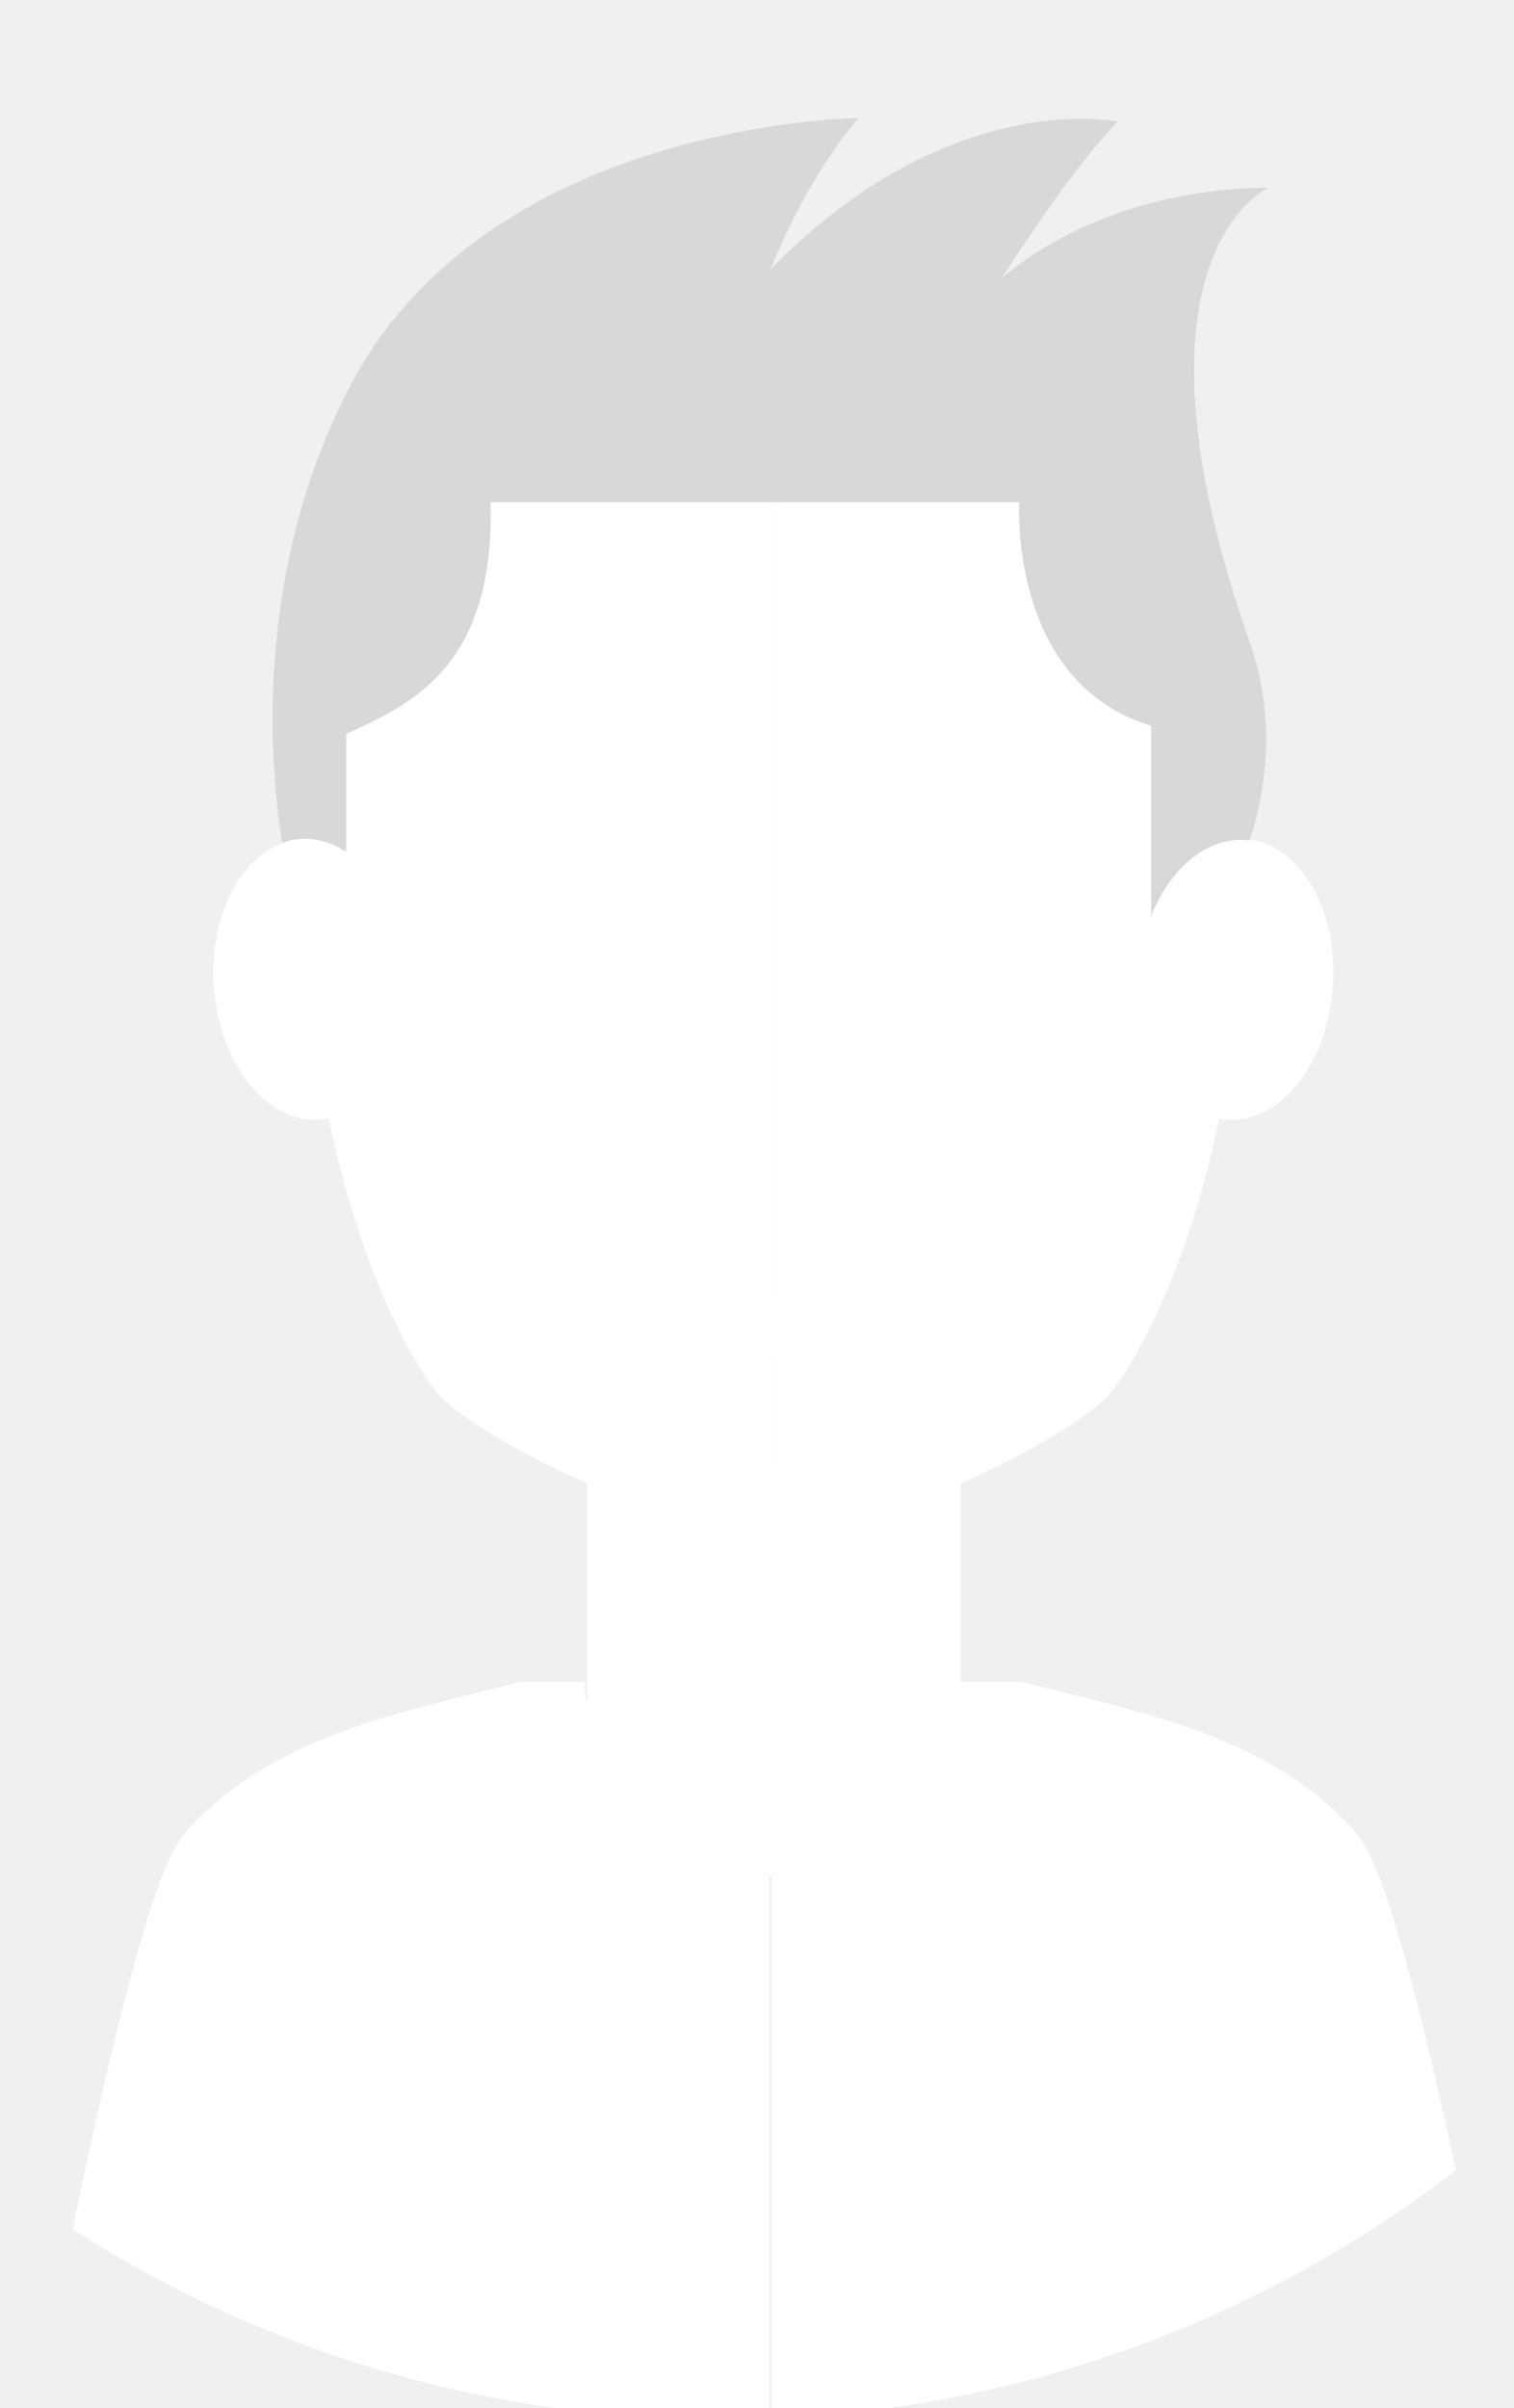
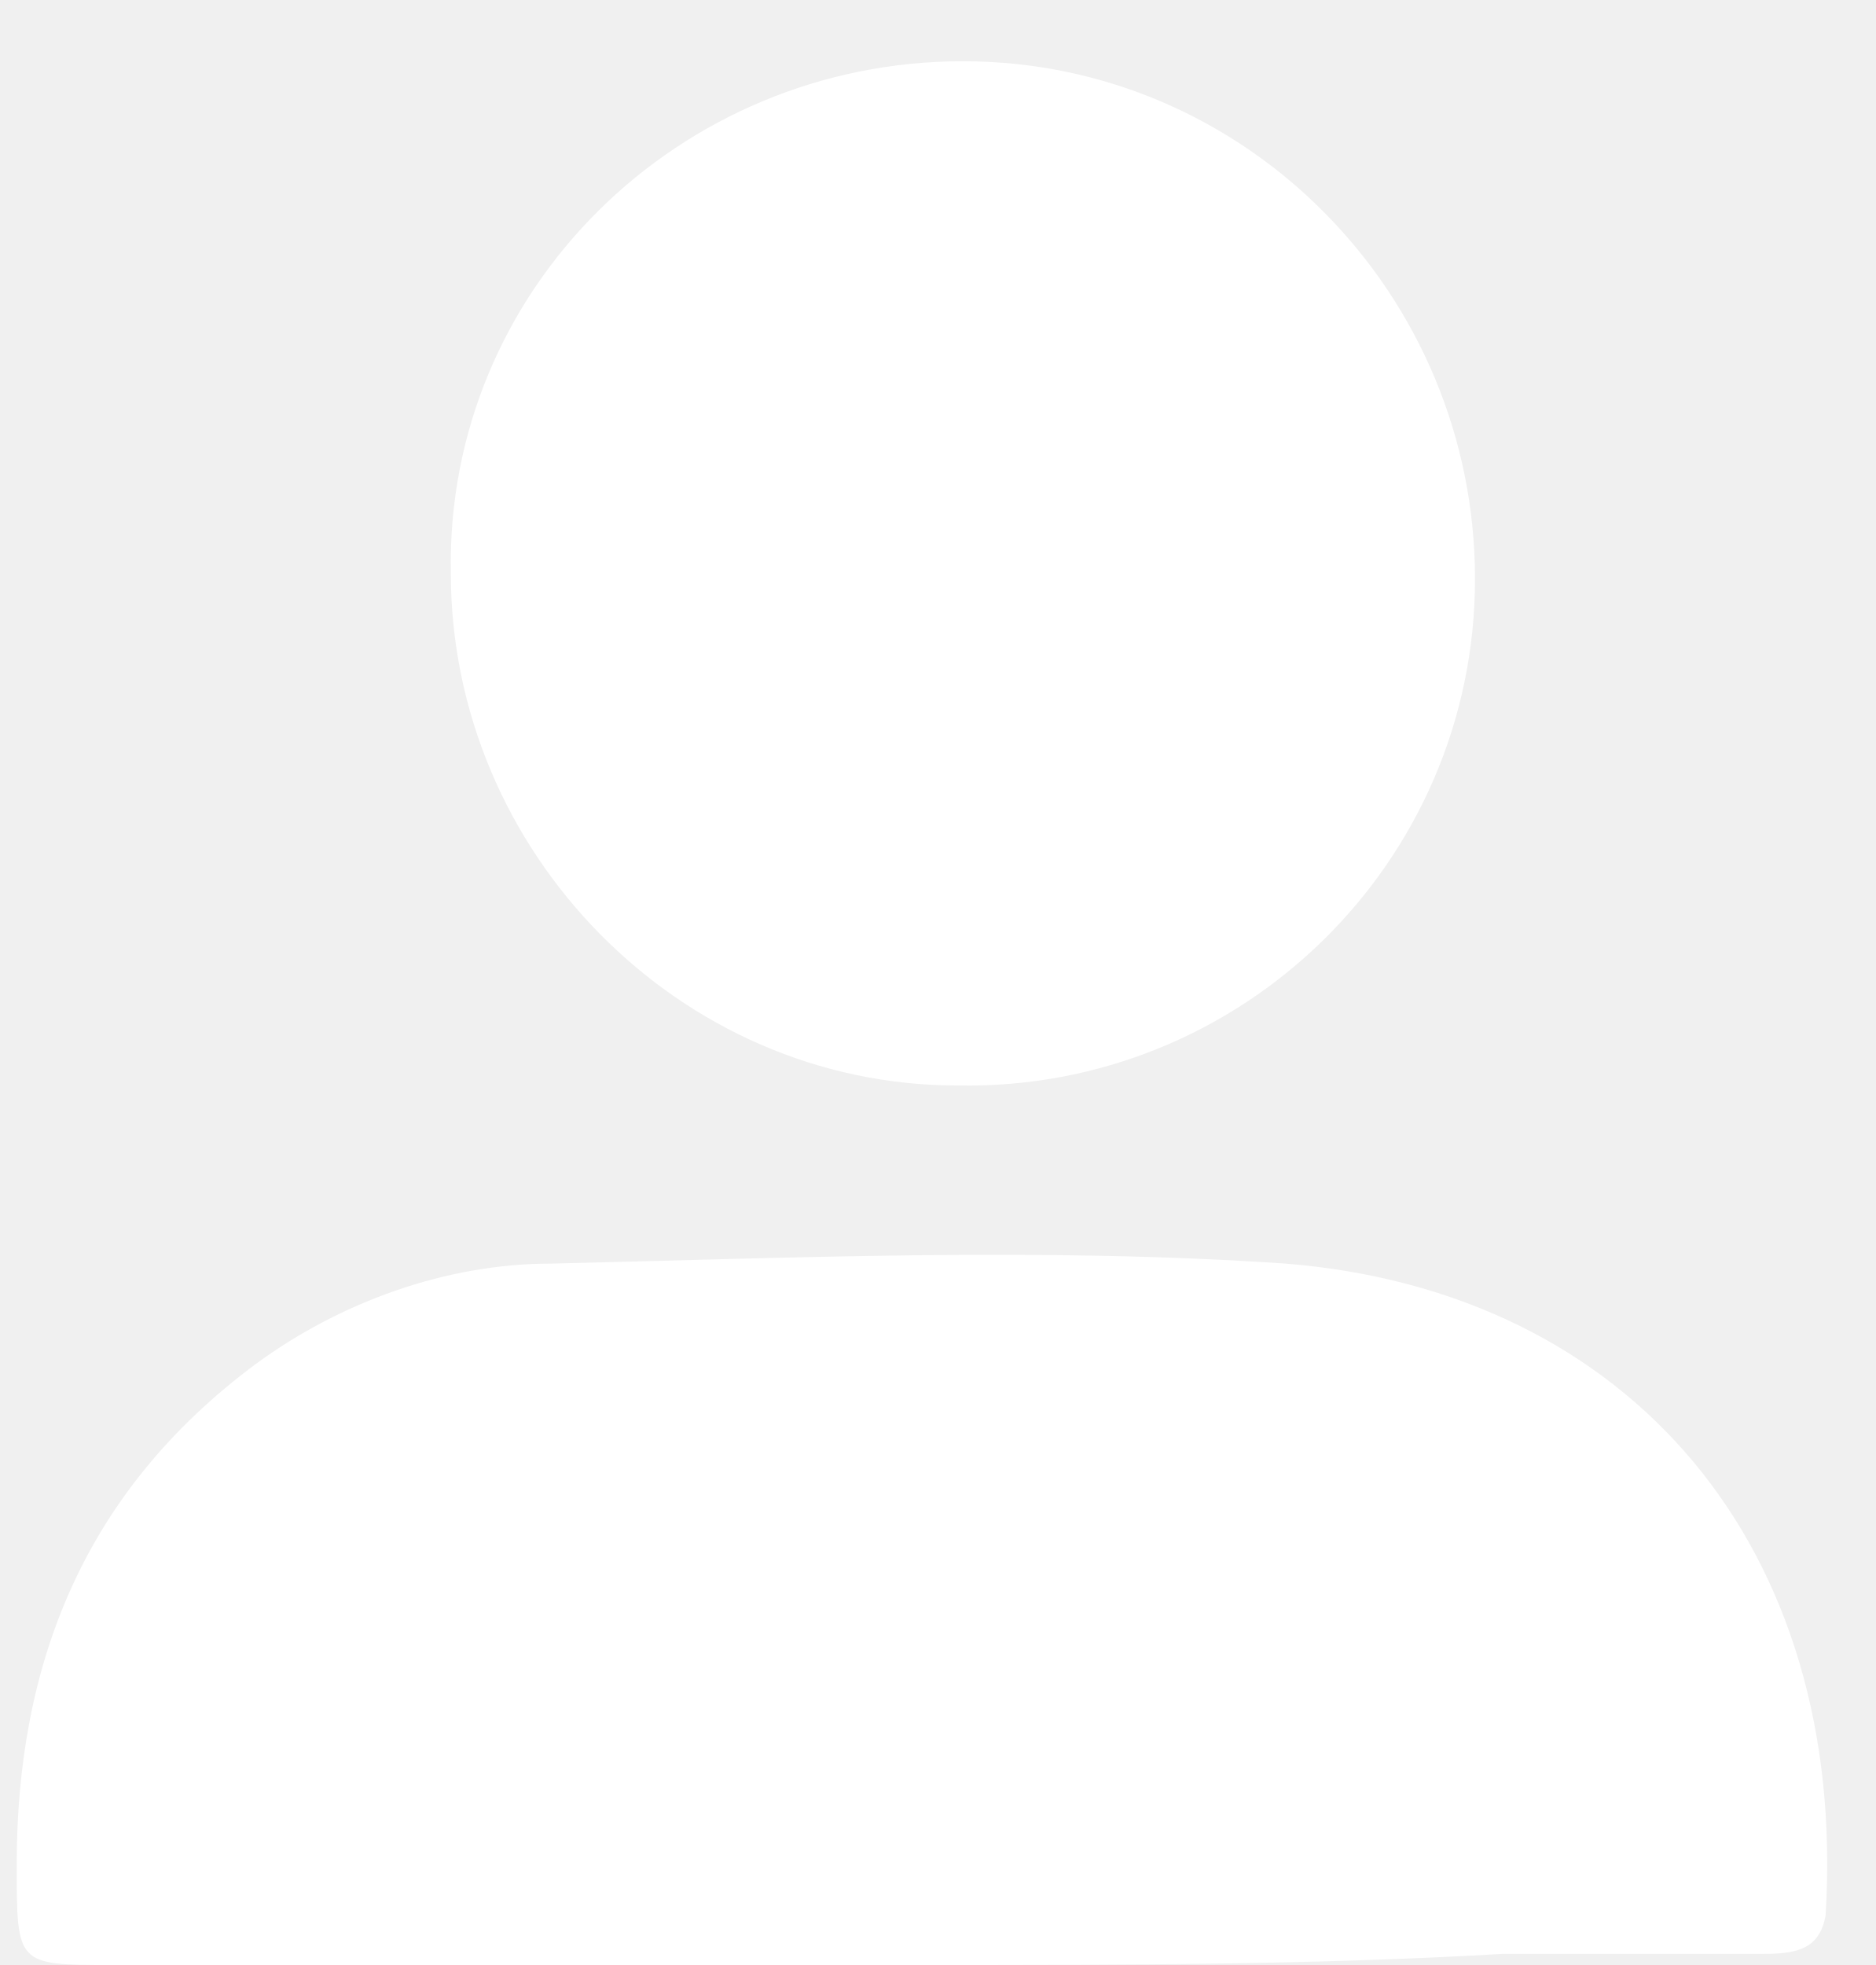
- <svg xmlns="http://www.w3.org/2000/svg" xmlns:xlink="http://www.w3.org/1999/xlink" version="1.1" x="0px" y="0px" viewBox="-231 315.9 132 210" style="enable-background:new -231 315.9 132 210;" xml:space="preserve">
+ <svg xmlns="http://www.w3.org/2000/svg" version="1.1" id="Layer_1" x="0px" y="0px" viewBox="0 0 33.7 35.3" style="enable-background:new 0 0 33.7 35.3;" xml:space="preserve">
  <style type="text/css">
- 	.st0{clip-path:url(#SVGID_2_);}
+ 	.st0{fill:none;stroke:#FFFFFF;stroke-width:4;stroke-miterlimit:10;}
	.st1{fill:#FFFFFF;}
- 	.st2{fill:#D8D8D8;}
</style>
-   <g id="Layer_1">
- </g>
-   <g id="Layer_2">
+   <g>
+     <path class="st0" d="M35,48H0c-6.6,0-12-5.4-12-12V1c0-6.6,5.4-12,12-12h35c6.6,0,12,5.4,12,12v35C47,42.6,41.6,48,35,48z" />
    <g>
-       <defs>
-         <circle id="SVGID_1_" cx="-168" cy="421.9" r="105" />
-       </defs>
-       <clipPath id="SVGID_2_">
-         <use xlink:href="#SVGID_1_" style="overflow:visible;" />
-       </clipPath>
-       <g class="st0">
-         <g>
-           <rect x="-179.8" y="443.6" class="st1" width="32.6" height="35.8" />
-           <path class="st1" d="M-147.4,462.6h5.6c10.4,2.7,21.7,4.6,29.2,13.3c4.7,5.4,12.9,51,12.9,51h-19.8h-44.2v-41.7v-9.8      C-154.7,475.4-147.4,469.7-147.4,462.6z" />
-           <path class="st1" d="M-180.1,462.6h-5.6c-10.4,2.7-21.7,4.6-29.3,13.3c-4.7,5.4-12.9,51-12.9,51h19.8h44.2v-41.7v-9.8      C-172.8,475.4-180.1,469.7-180.1,462.6z" />
-           <g>
-             <path class="st1" d="M-163.5,341.3c15.8,0,40.9,9,40.9,51.2c0,24.4-7.9,40.3-11.4,44.7c-3.2,4.1-21.1,12.7-29.5,12.7       C-163.5,407.3-163.5,341.3-163.5,341.3z" />
-             <path class="st1" d="M-114.8,402.5c0.7-6.7-2.5-12.7-7.2-13.4c-4.7-0.6-9,4.3-9.7,11c-0.7,6.7,2.5,12.7,7.2,13.4       C-119.8,414.2-115.5,409.3-114.8,402.5z" />
-           </g>
-           <g>
-             <path class="st1" d="M-163.5,341.3c-15.8,0-40.9,9-40.9,51.2c0,24.4,7.9,40.3,11.4,44.7c3.2,4.1,21.1,12.7,29.5,12.7       C-163.5,407.3-163.5,341.3-163.5,341.3z" />
-             <path class="st1" d="M-212.3,402.5c-0.7-6.7,2.5-12.7,7.2-13.4c4.7-0.6,9,4.3,9.7,11c0.7,6.7-2.5,12.7-7.2,13.4       C-207.3,414.2-211.6,409.3-212.3,402.5z" />
-           </g>
-           <path class="st1" d="M-163.5,434c7.4,0,13.4-2.4,13.4-5.4h-26.7C-176.9,431.6-170.9,434-163.5,434z" />
-           <path class="st2" d="M-130.6,395.8c1.7-4.3,5.1-7.1,8.6-6.6c0,0,0,0,0,0c1.6-5,2.2-11,0-17.3c-11.8-33.6,1.6-39.6,1.6-39.6      s-13-0.6-23.2,7.8c7-10.8,10.1-13.6,10.1-13.6s-14.7-3.1-30.3,12.9c3.5-8.7,7.7-13.2,7.7-13.2s-32.8,0.2-44.7,24      c-6.8,13.5-7.3,28.2-5.6,39.2c0.4-0.1,0.8-0.3,1.2-0.3c1.5-0.2,3.1,0.2,4.4,1.1c0-5.1,0-9.6,0-10.3c6.3-2.8,12.9-6.3,12.6-20.2      c14.7,0,22.7,0,22.7,0h23.4c0,0-1,15.7,11.5,19.5C-130.6,385.7-130.6,391.5-130.6,395.8z" />
-           <path class="st1" d="M-163.7,479.5c12.1,0,21.9-7.5,21.9-16.9h-5.6c0,7-7.3,12.7-16.3,12.7c-9,0-16.3-5.7-16.3-12.7h-5.6      C-185.6,472-175.8,479.5-163.7,479.5z" />
-         </g>
-       </g>
+       <path class="st1" d="M16.6,35.3c-4.8,0-9.7,0-14.6,0c-1.7,0-1.7,0-1.7-1.8c0-3.6,1.2-6.7,4.3-9c1.5-1.1,3.4-1.8,5.3-1.8    c4.3-0.1,8.8-0.3,13.2,0c6.2,0.5,10.1,5.1,9.7,11.7c-0.1,0.6-0.5,0.7-1.1,0.7c-1.5,0-3.2,0-4.7,0C23.6,35.3,20.1,35.3,16.6,35.3z" />
+       <path class="st1" d="M17.3,1.1c5.1,0,9.2,4.2,9.2,9.3s-4.2,9.2-9.3,9.1c-5,0-9.1-4.2-9.1-9.2C8,5.2,12.2,1.1,17.3,1.1z" />
    </g>
  </g>
</svg>
